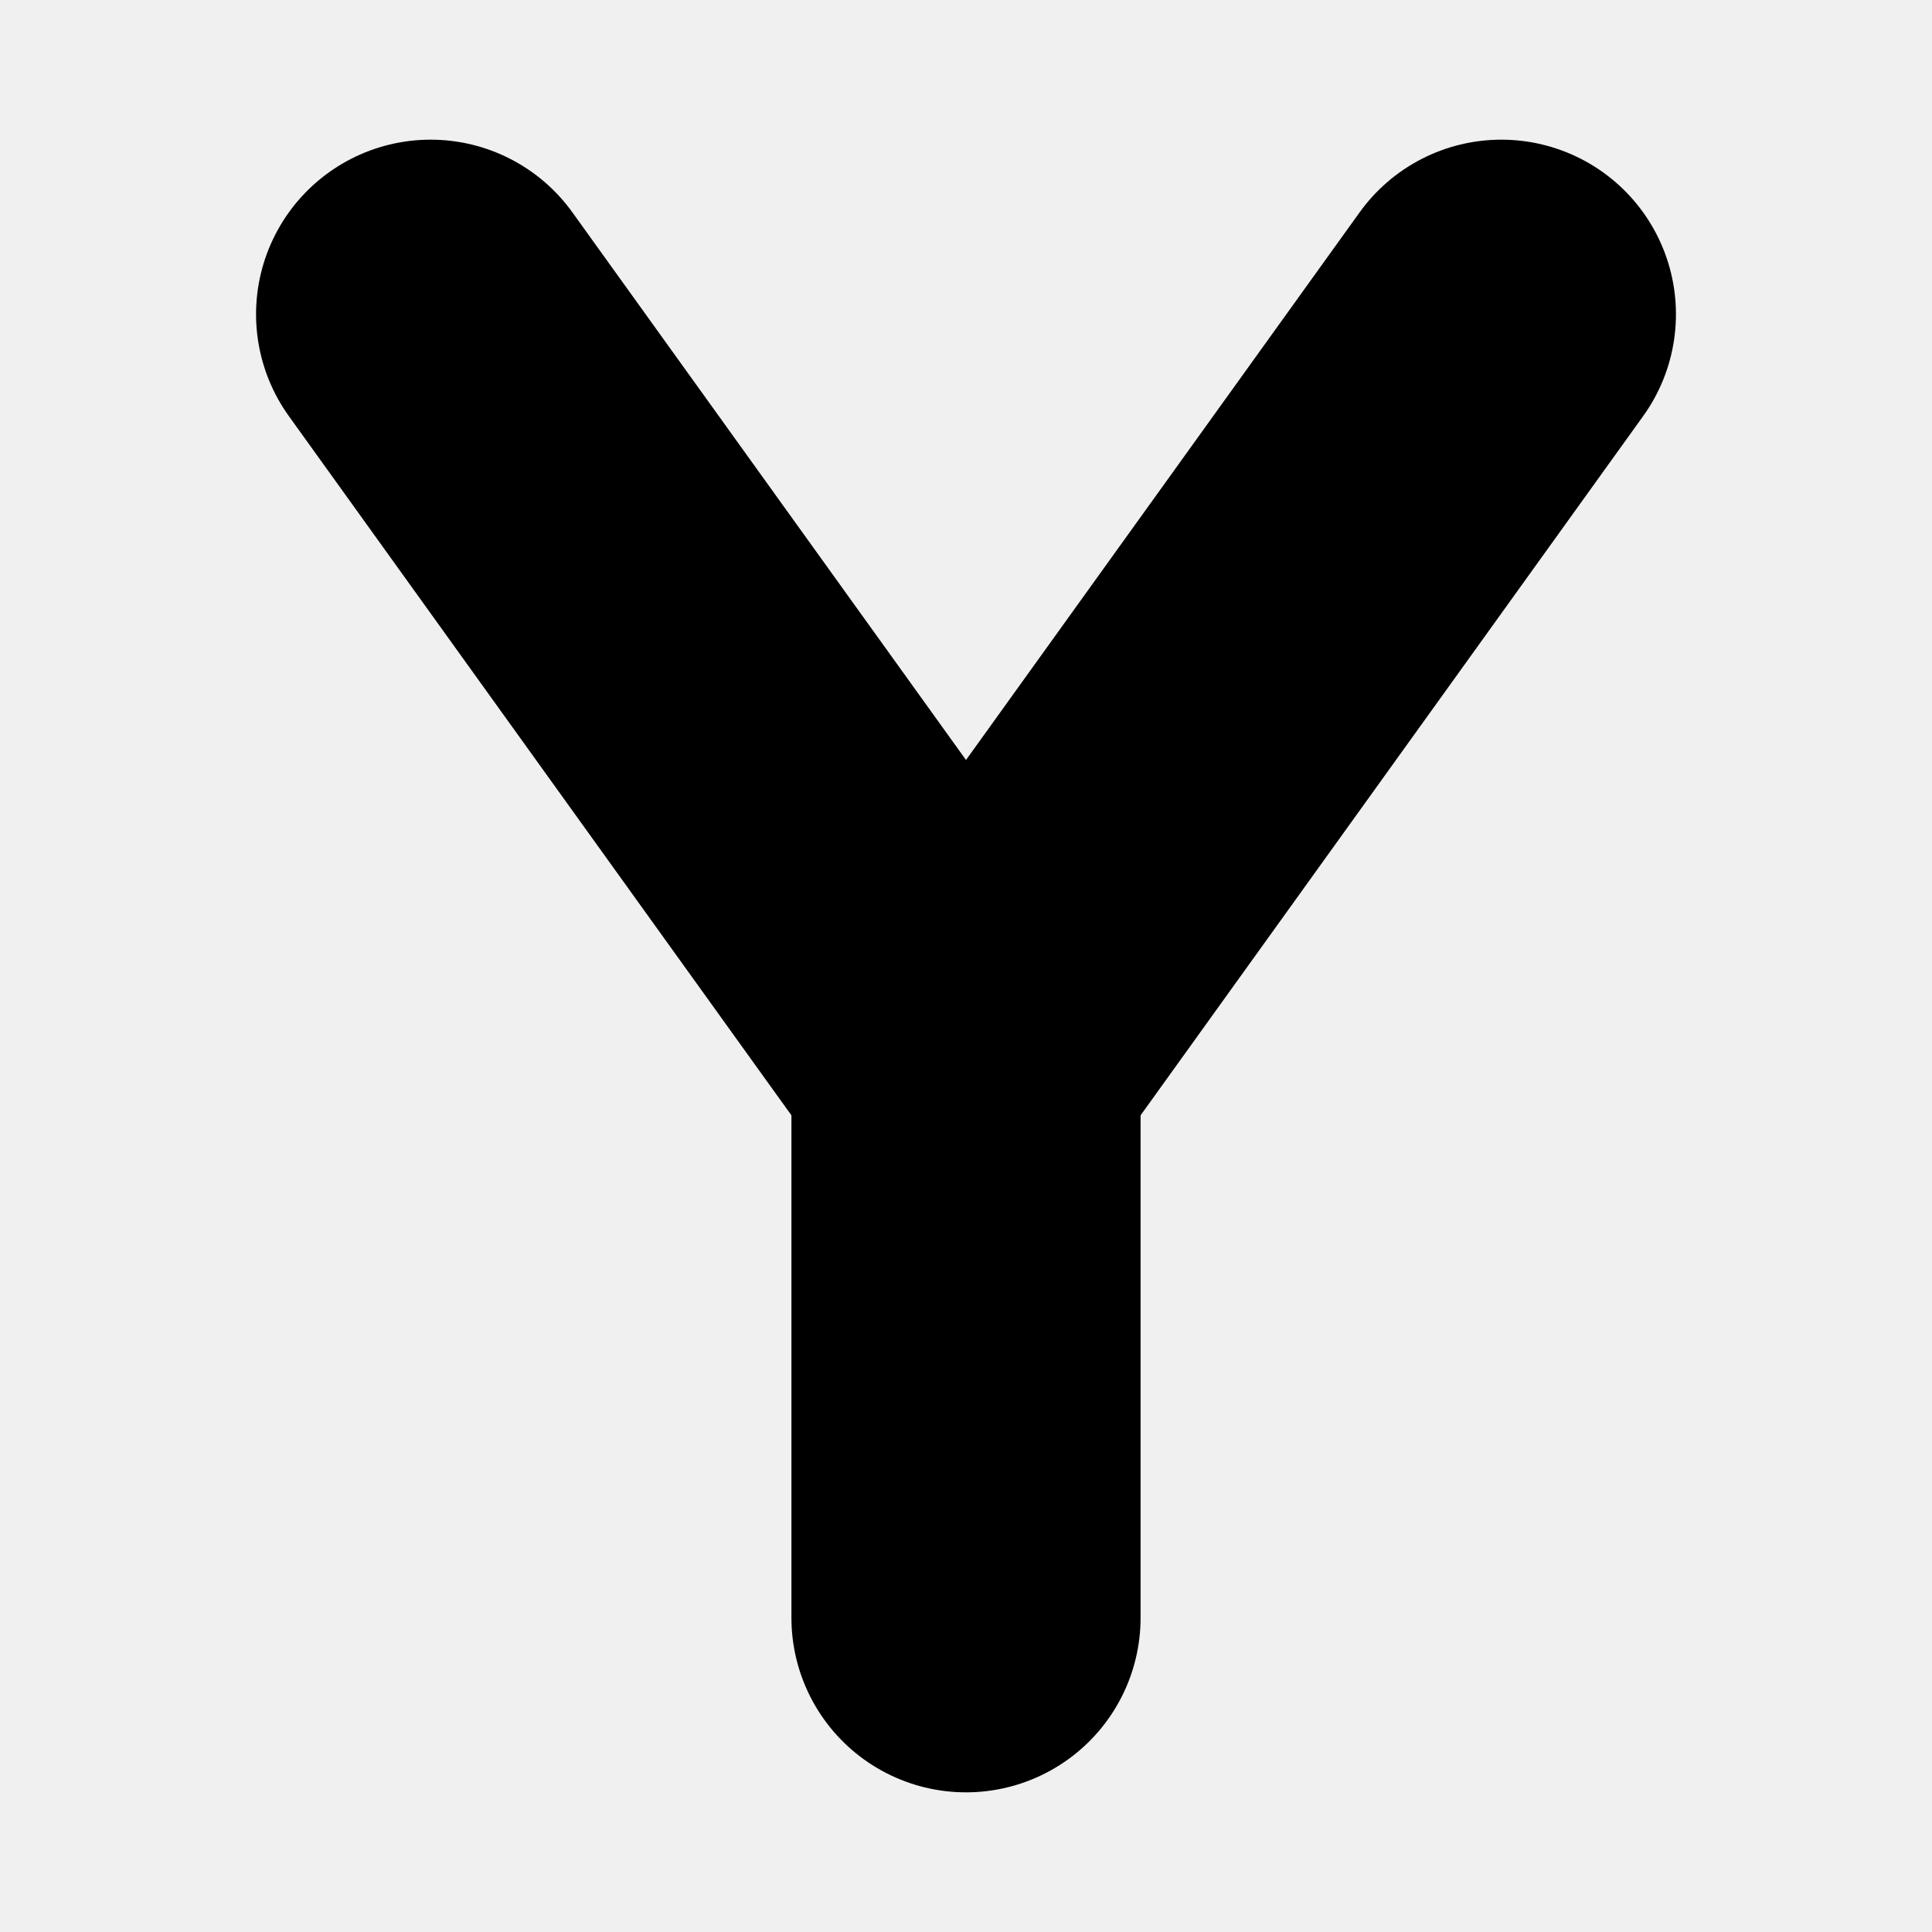
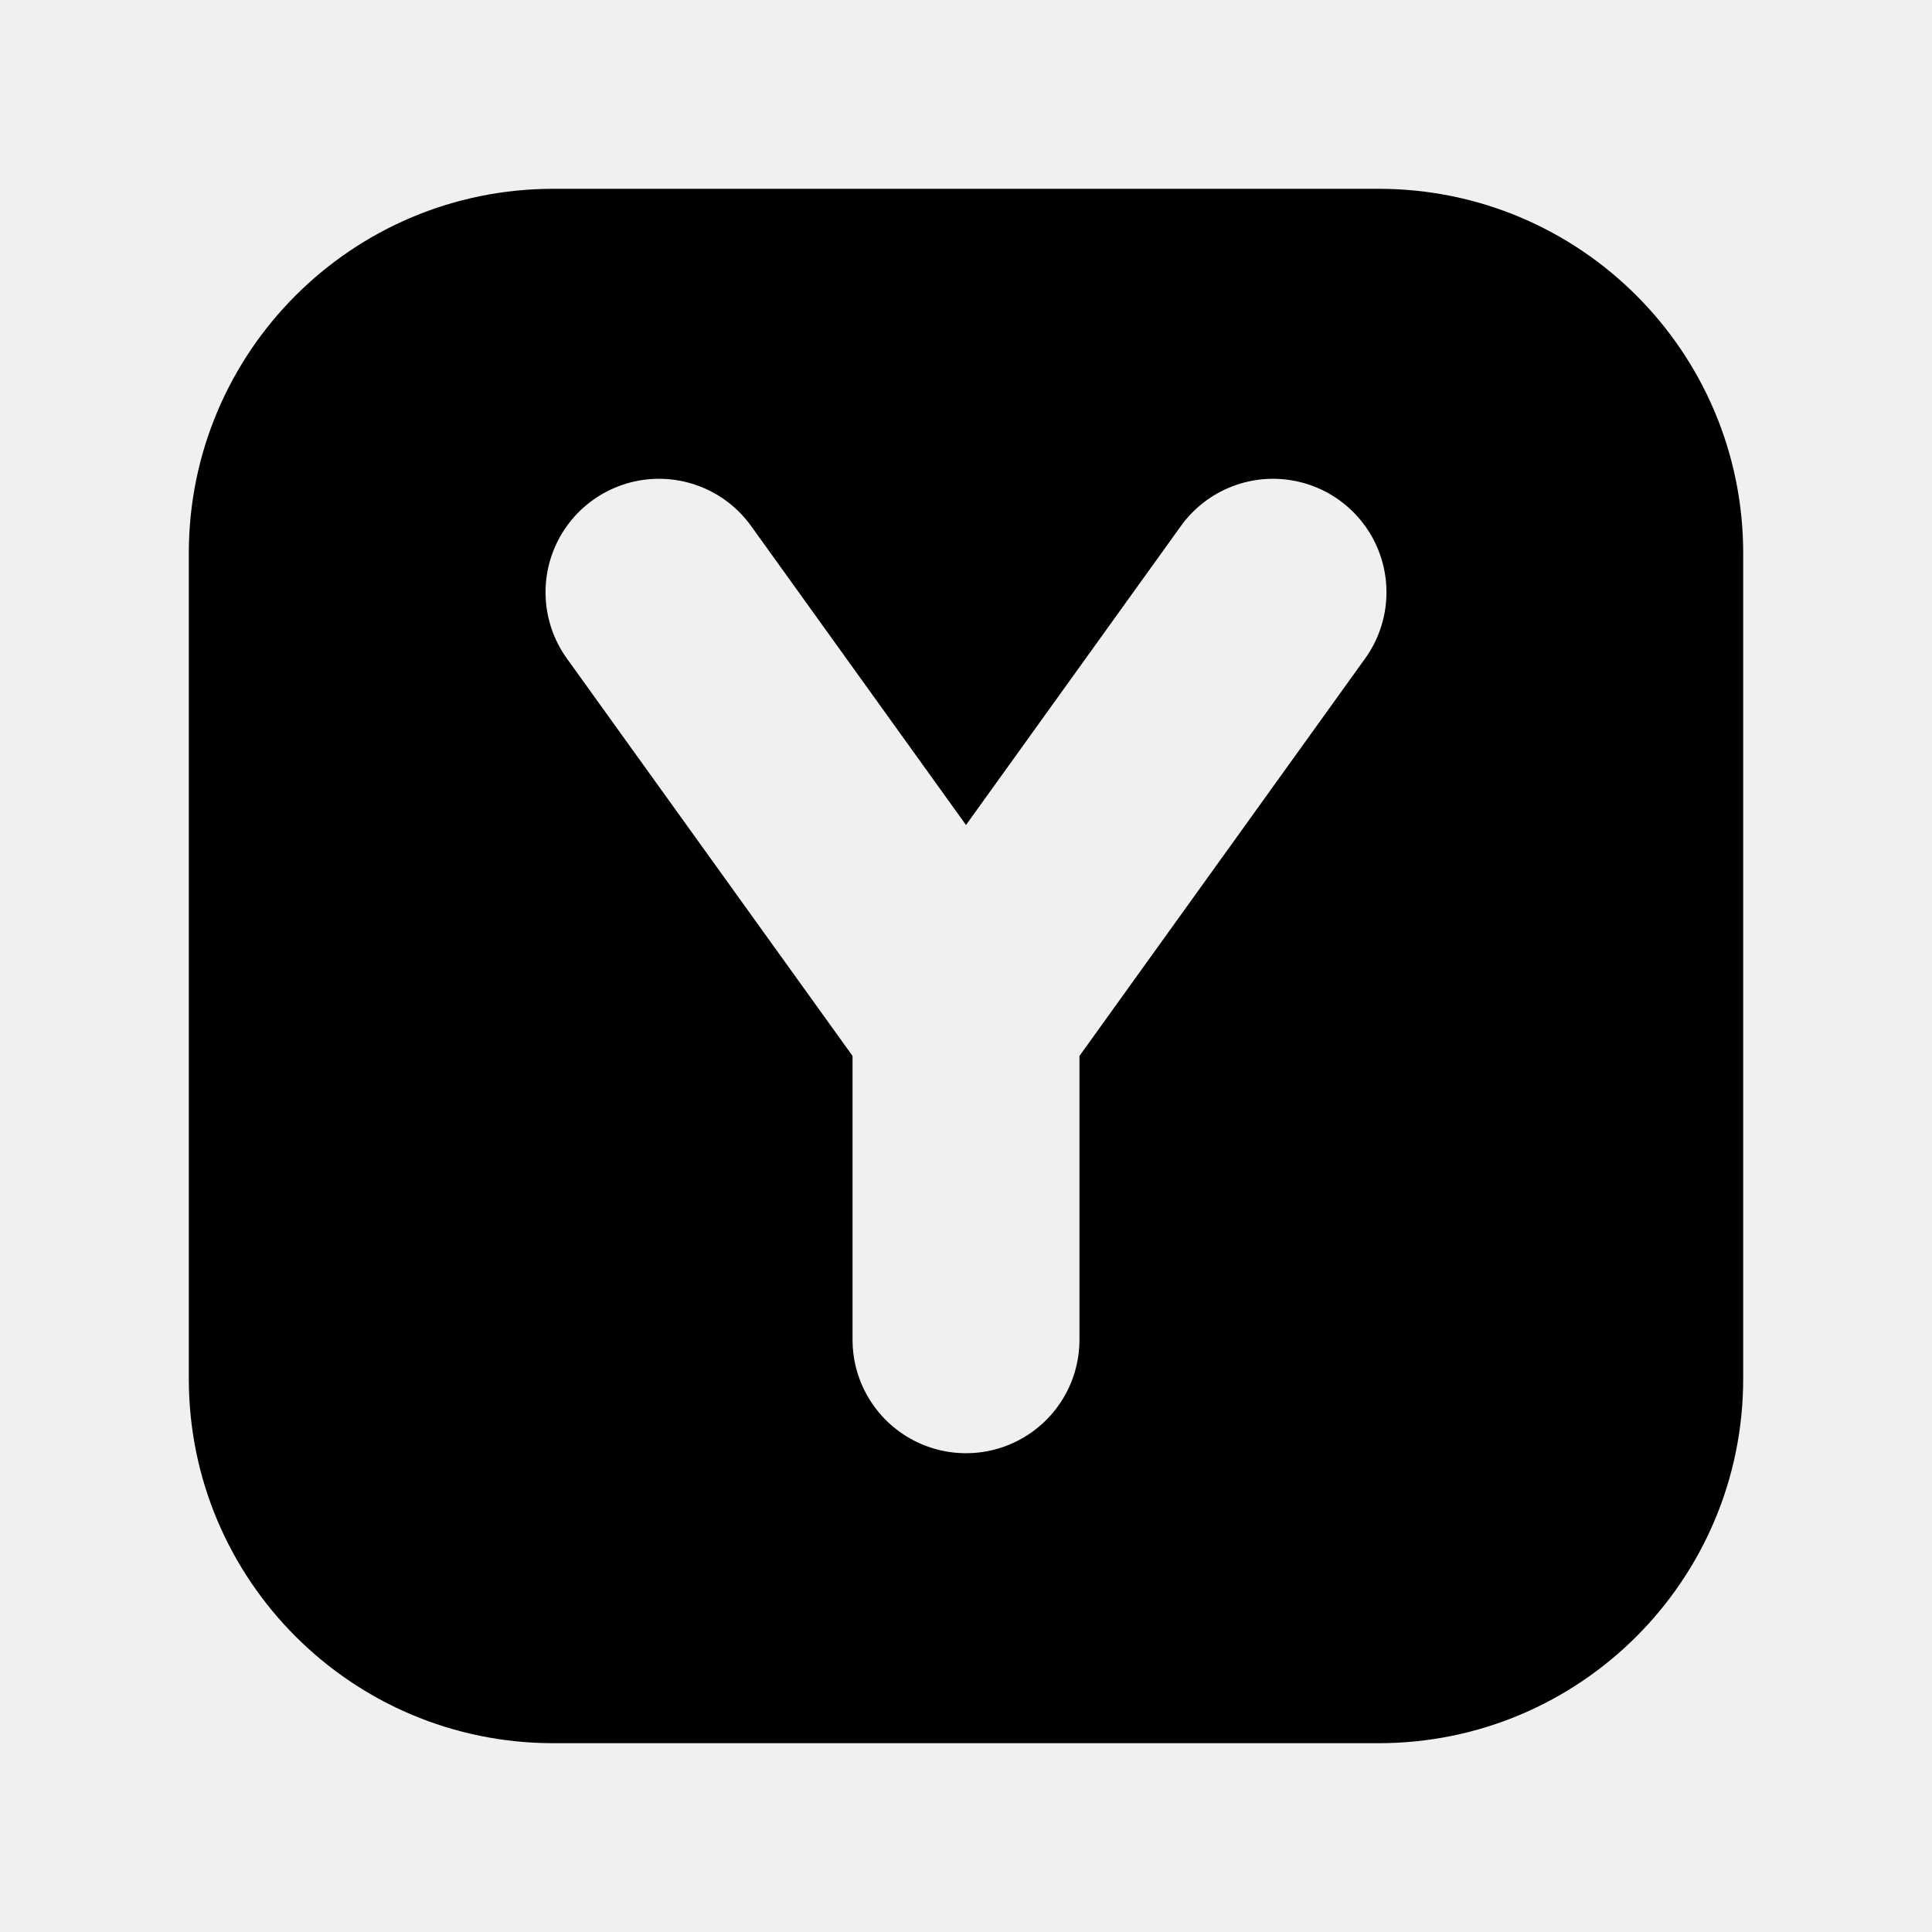
- <svg xmlns="http://www.w3.org/2000/svg" width="44" height="44" viewBox="45 49 166 166" fill="none" role="img" aria-label="Yerd">
-   <path d="M82 76 L128 140 L174 76 M128 140 L128 188" stroke="#000000" stroke-width="30" stroke-linecap="round" stroke-linejoin="round" />
+ <svg xmlns="http://www.w3.org/2000/svg" width="22" height="22" viewBox="0 0 22 22" role="img" aria-label="Yerd">
+   <defs>
+     <mask id="yerd-y-cutout" maskUnits="userSpaceOnUse">
+       <rect width="22" height="22" fill="white" />
+       <g transform="translate(11 11) scale(0.076) translate(-128 -132)">
+         <path d="M82 76 L128 140 L174 76 M128 140 L128 188" fill="none" stroke="black" stroke-width="34" stroke-linecap="round" stroke-linejoin="round" />
+       </g>
+     </mask>
+   </defs>
+   <rect x="2.15" y="2.15" width="17.7" height="17.7" rx="4.15" fill="#000000" mask="url(#yerd-y-cutout)" />
</svg>
